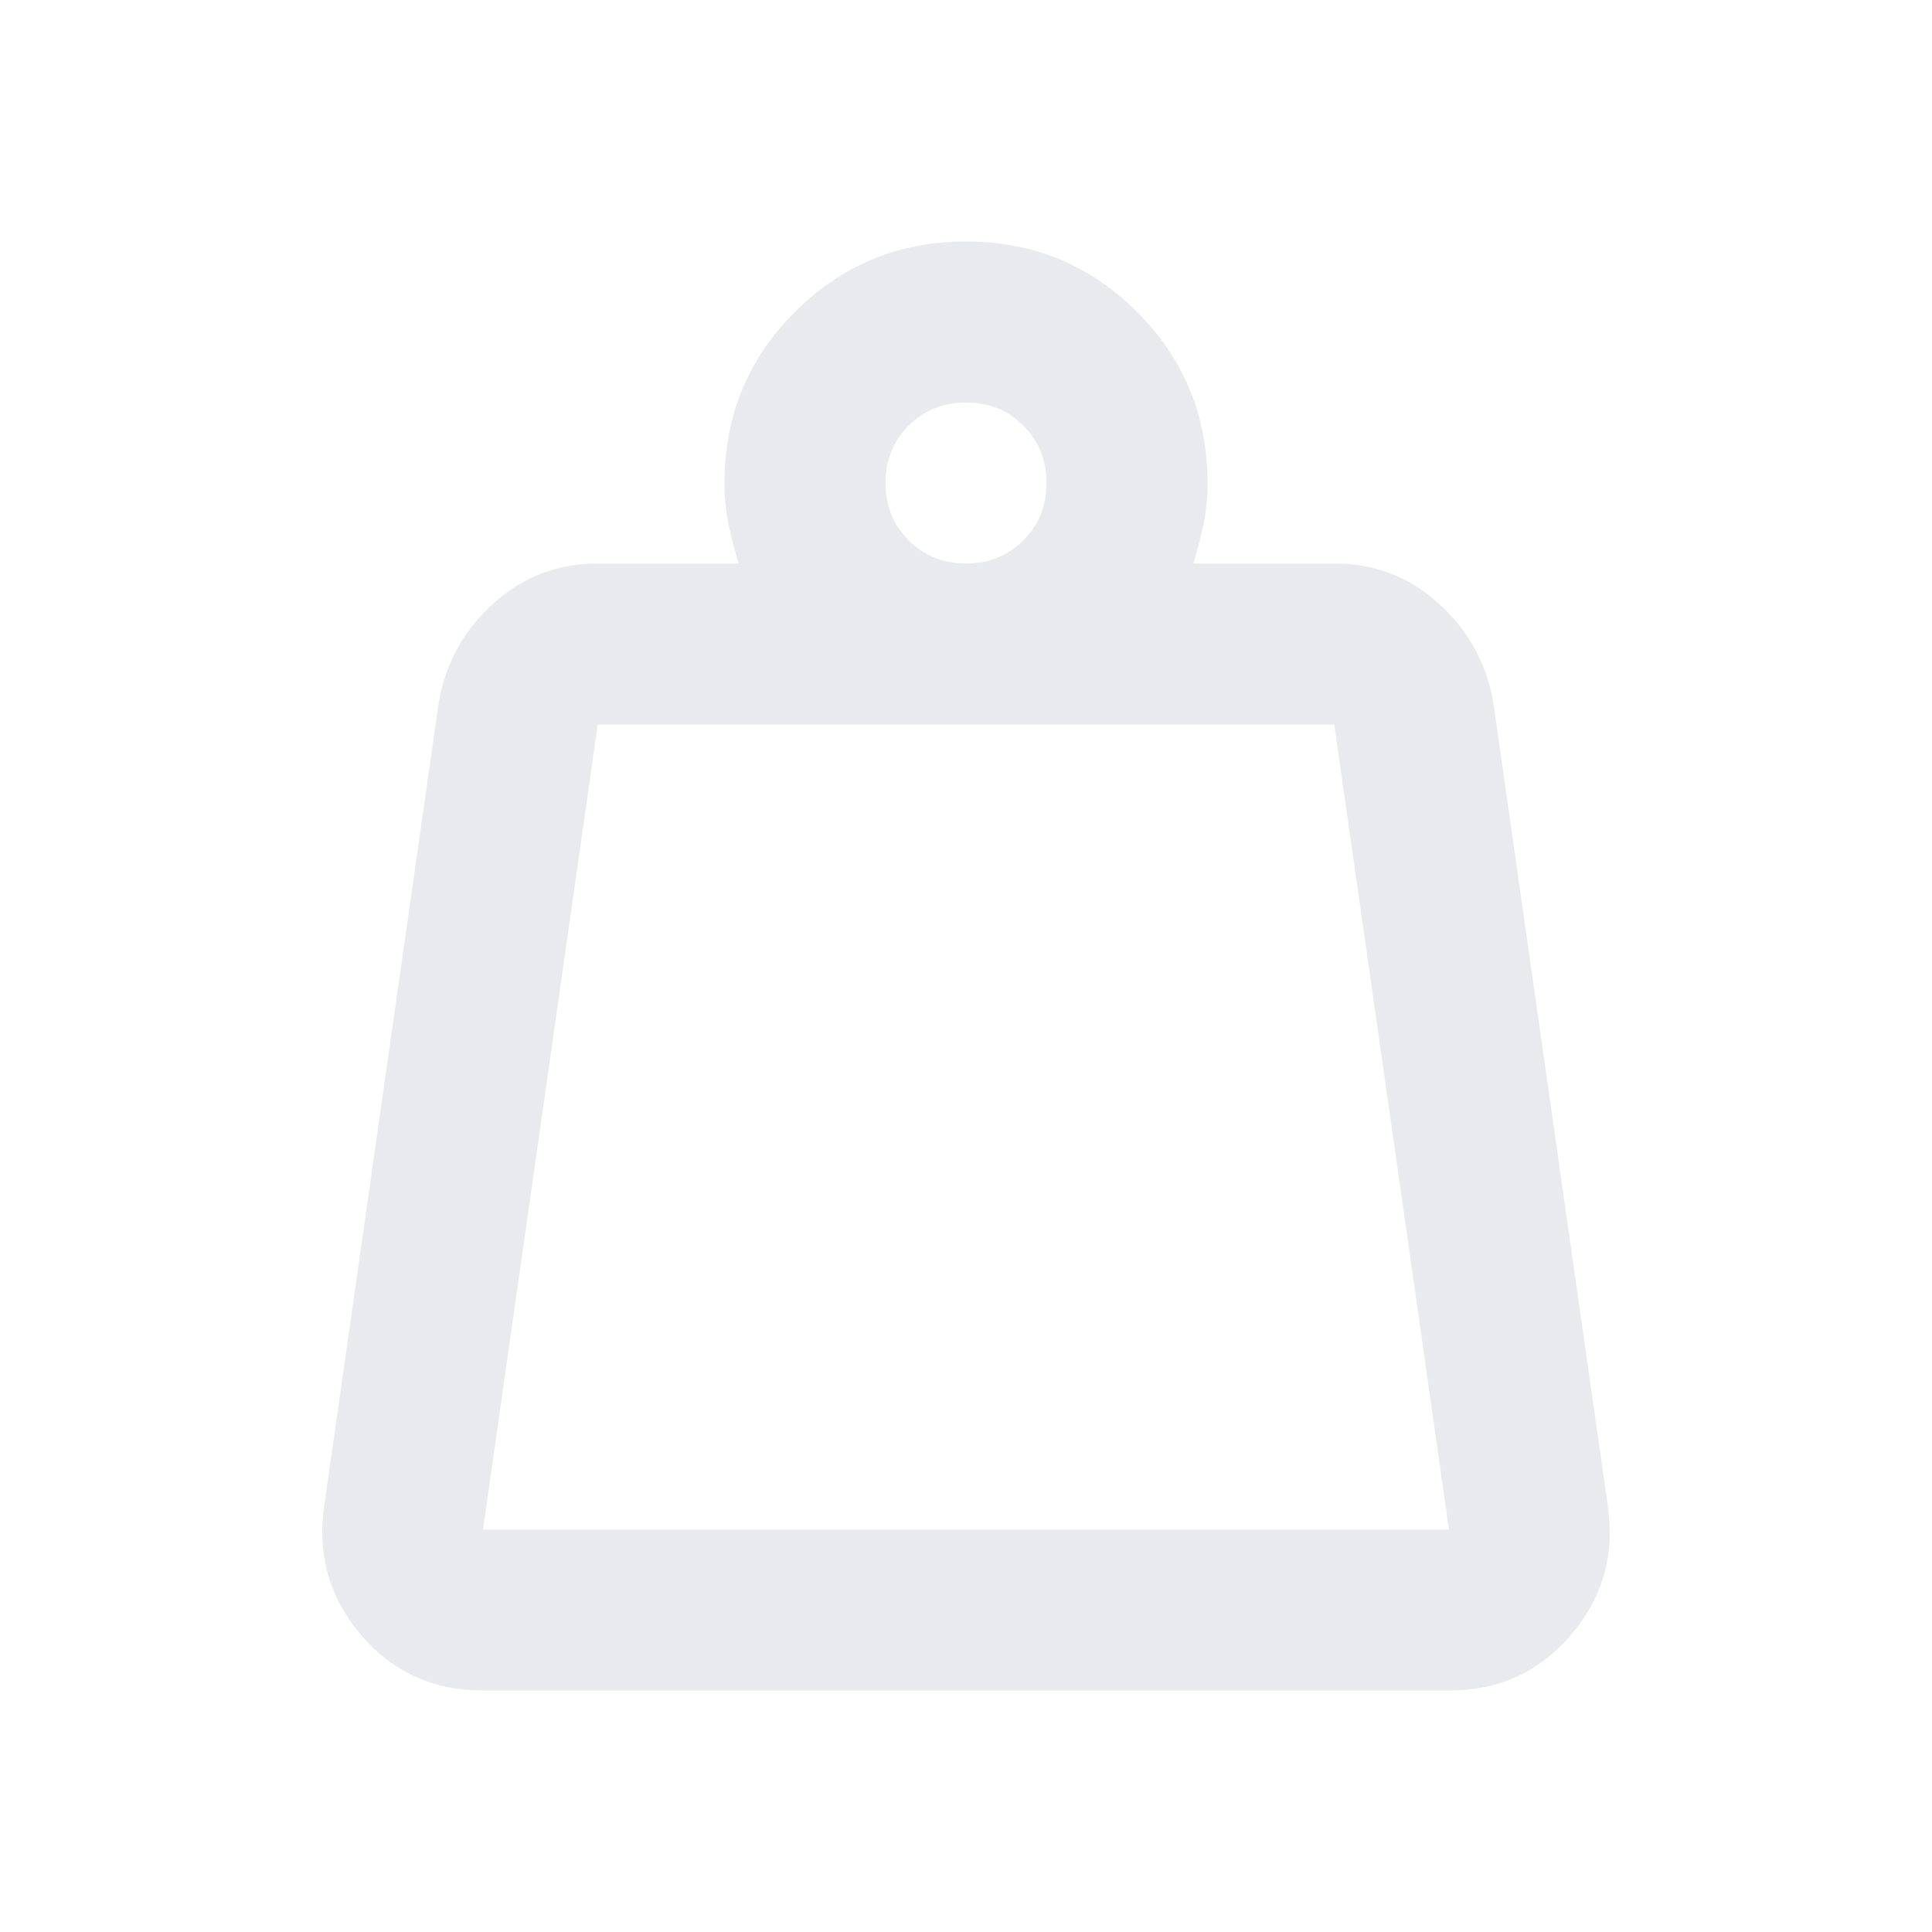
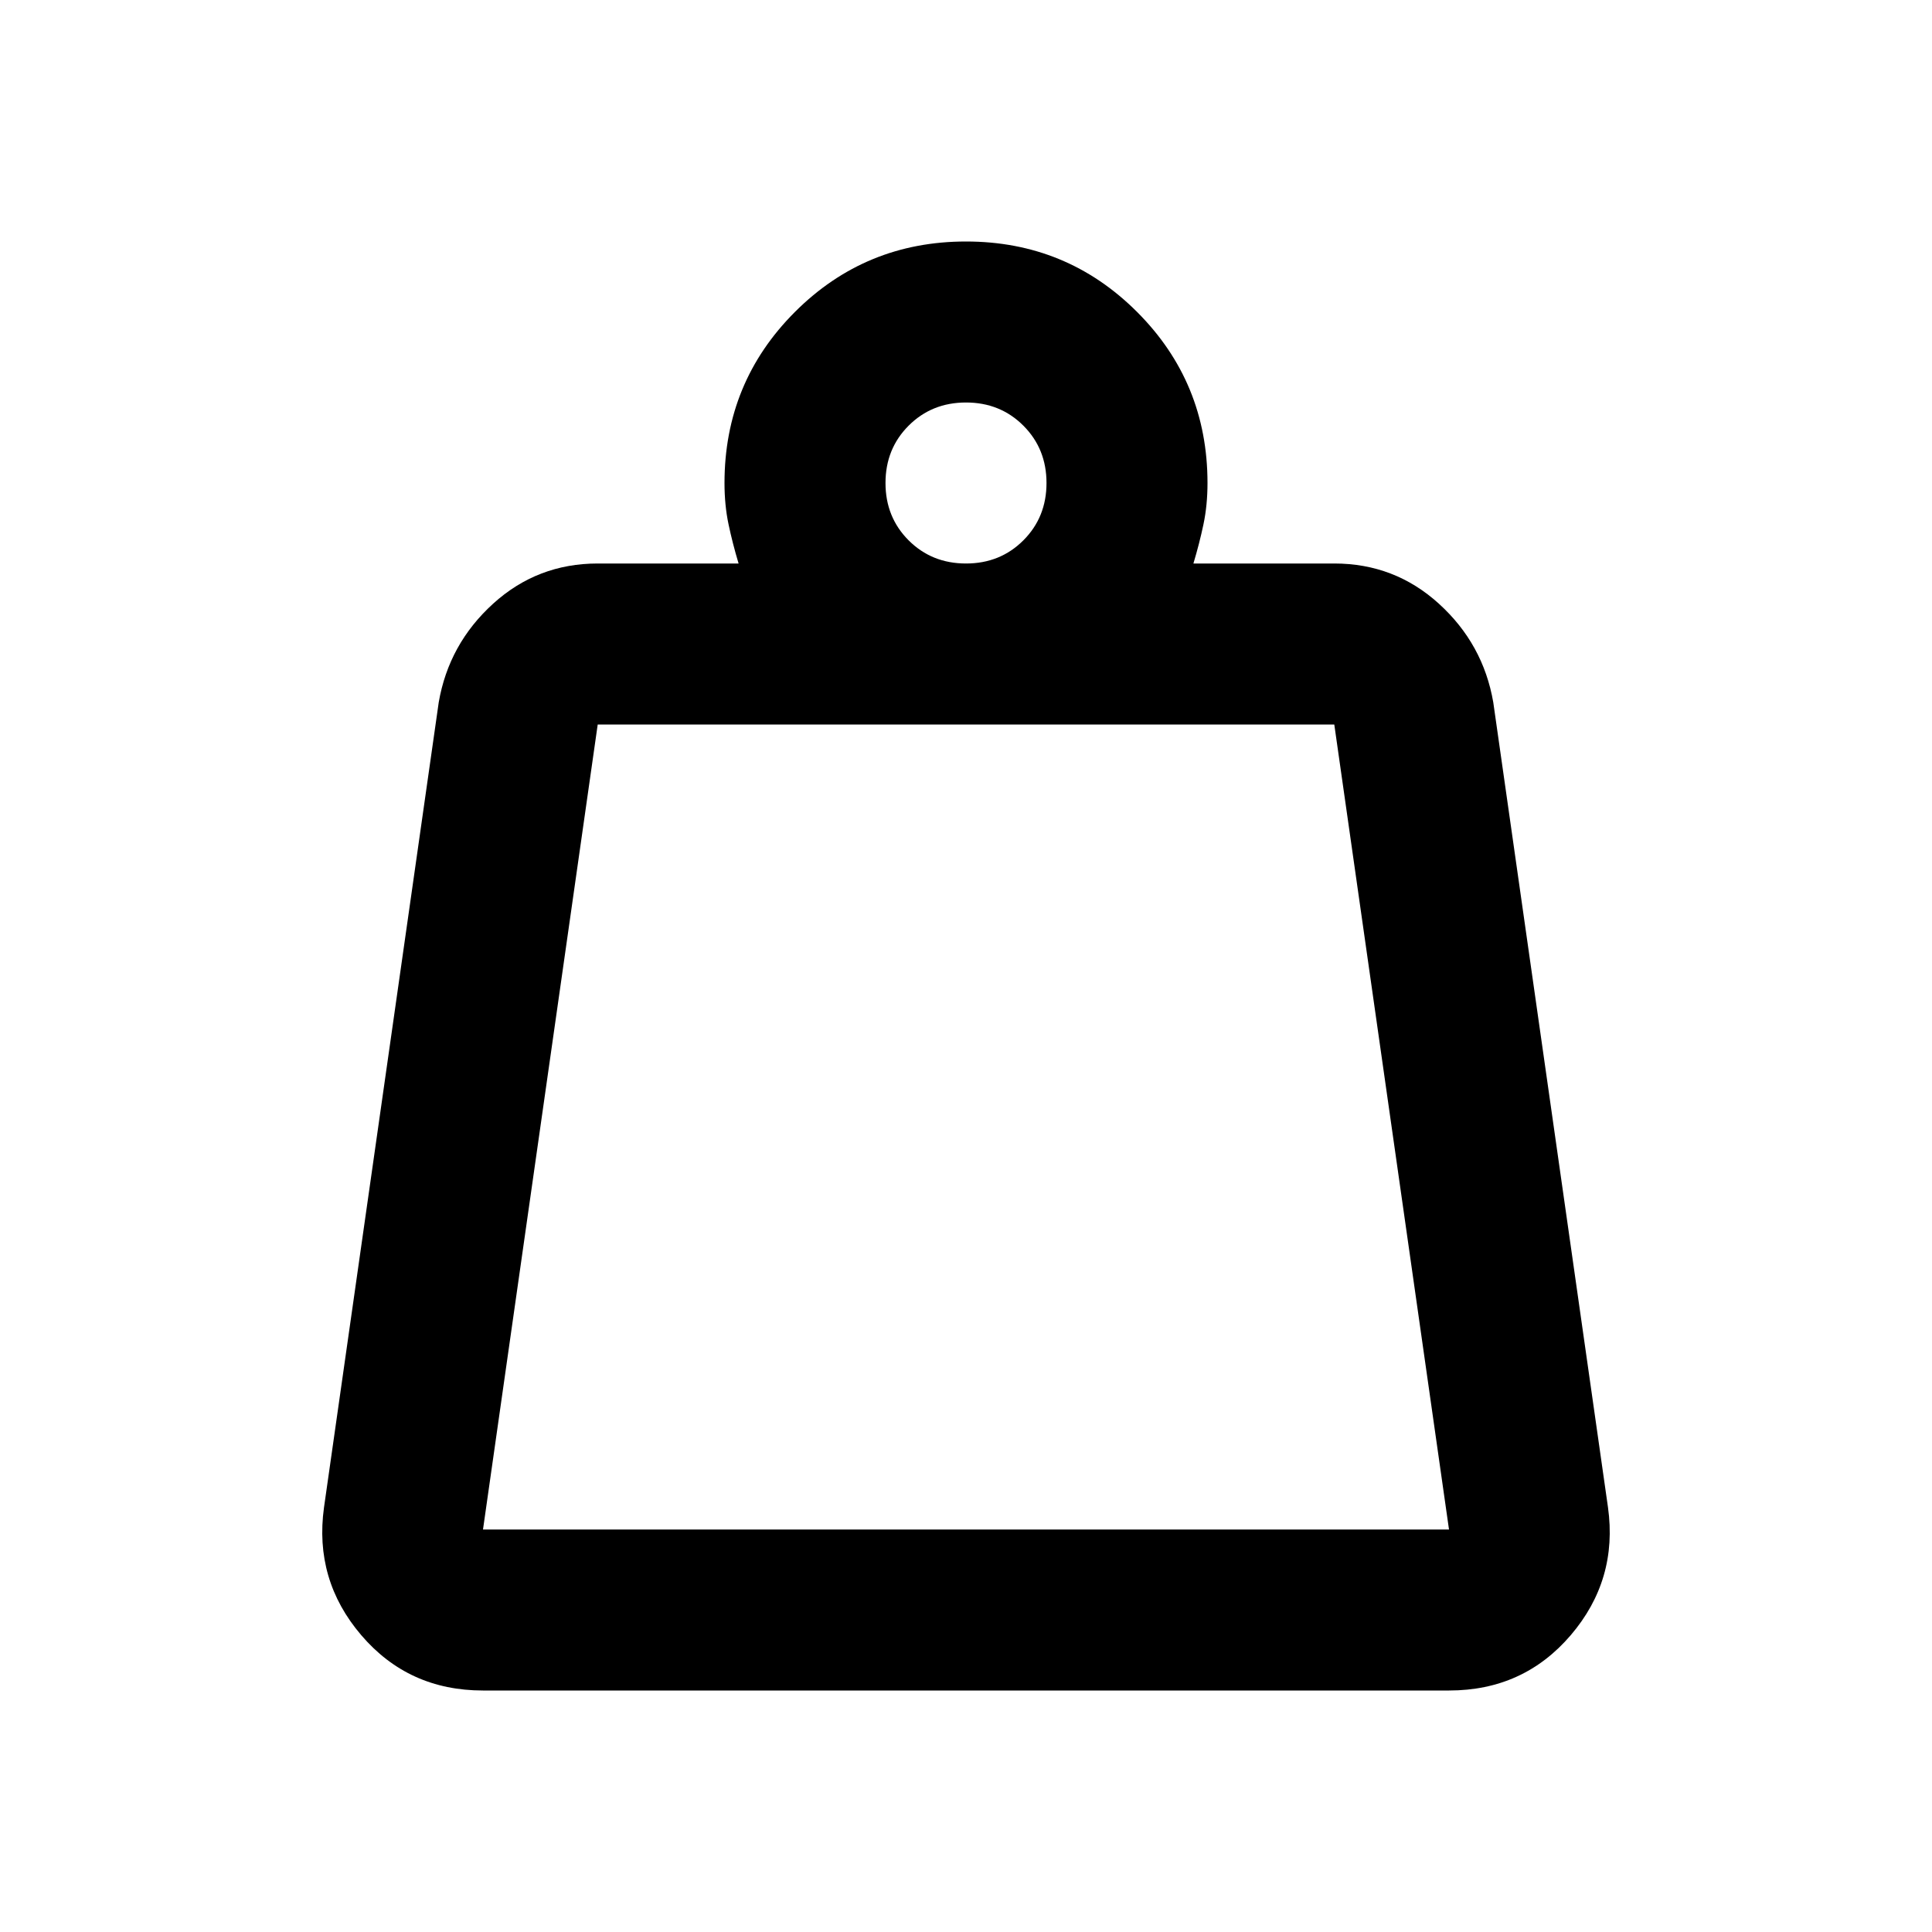
- <svg xmlns="http://www.w3.org/2000/svg" height="24px" viewBox="0 -960 960 960" width="24px" fill="#e8eaed">
+ <svg xmlns="http://www.w3.org/2000/svg" height="24px" viewBox="0 -960 960 960" width="24px" fill="#99999">
  <path d="M240-200h480l-57-400H297l-57 400Zm240-480q17 0 28.5-11.5T520-720q0-17-11.5-28.5T480-760q-17 0-28.5 11.5T440-720q0 17 11.5 28.5T480-680Zm113 0h70q30 0 52 20t27 49l57 400q5 36-18.5 63.5T720-120H240q-37 0-60.5-27.5T161-211l57-400q5-29 27-49t52-20h70q-3-10-5-19.5t-2-20.5q0-50 35-85t85-35q50 0 85 35t35 85q0 11-2 20.5t-5 19.5ZM240-200h480-480Z" />
</svg>
